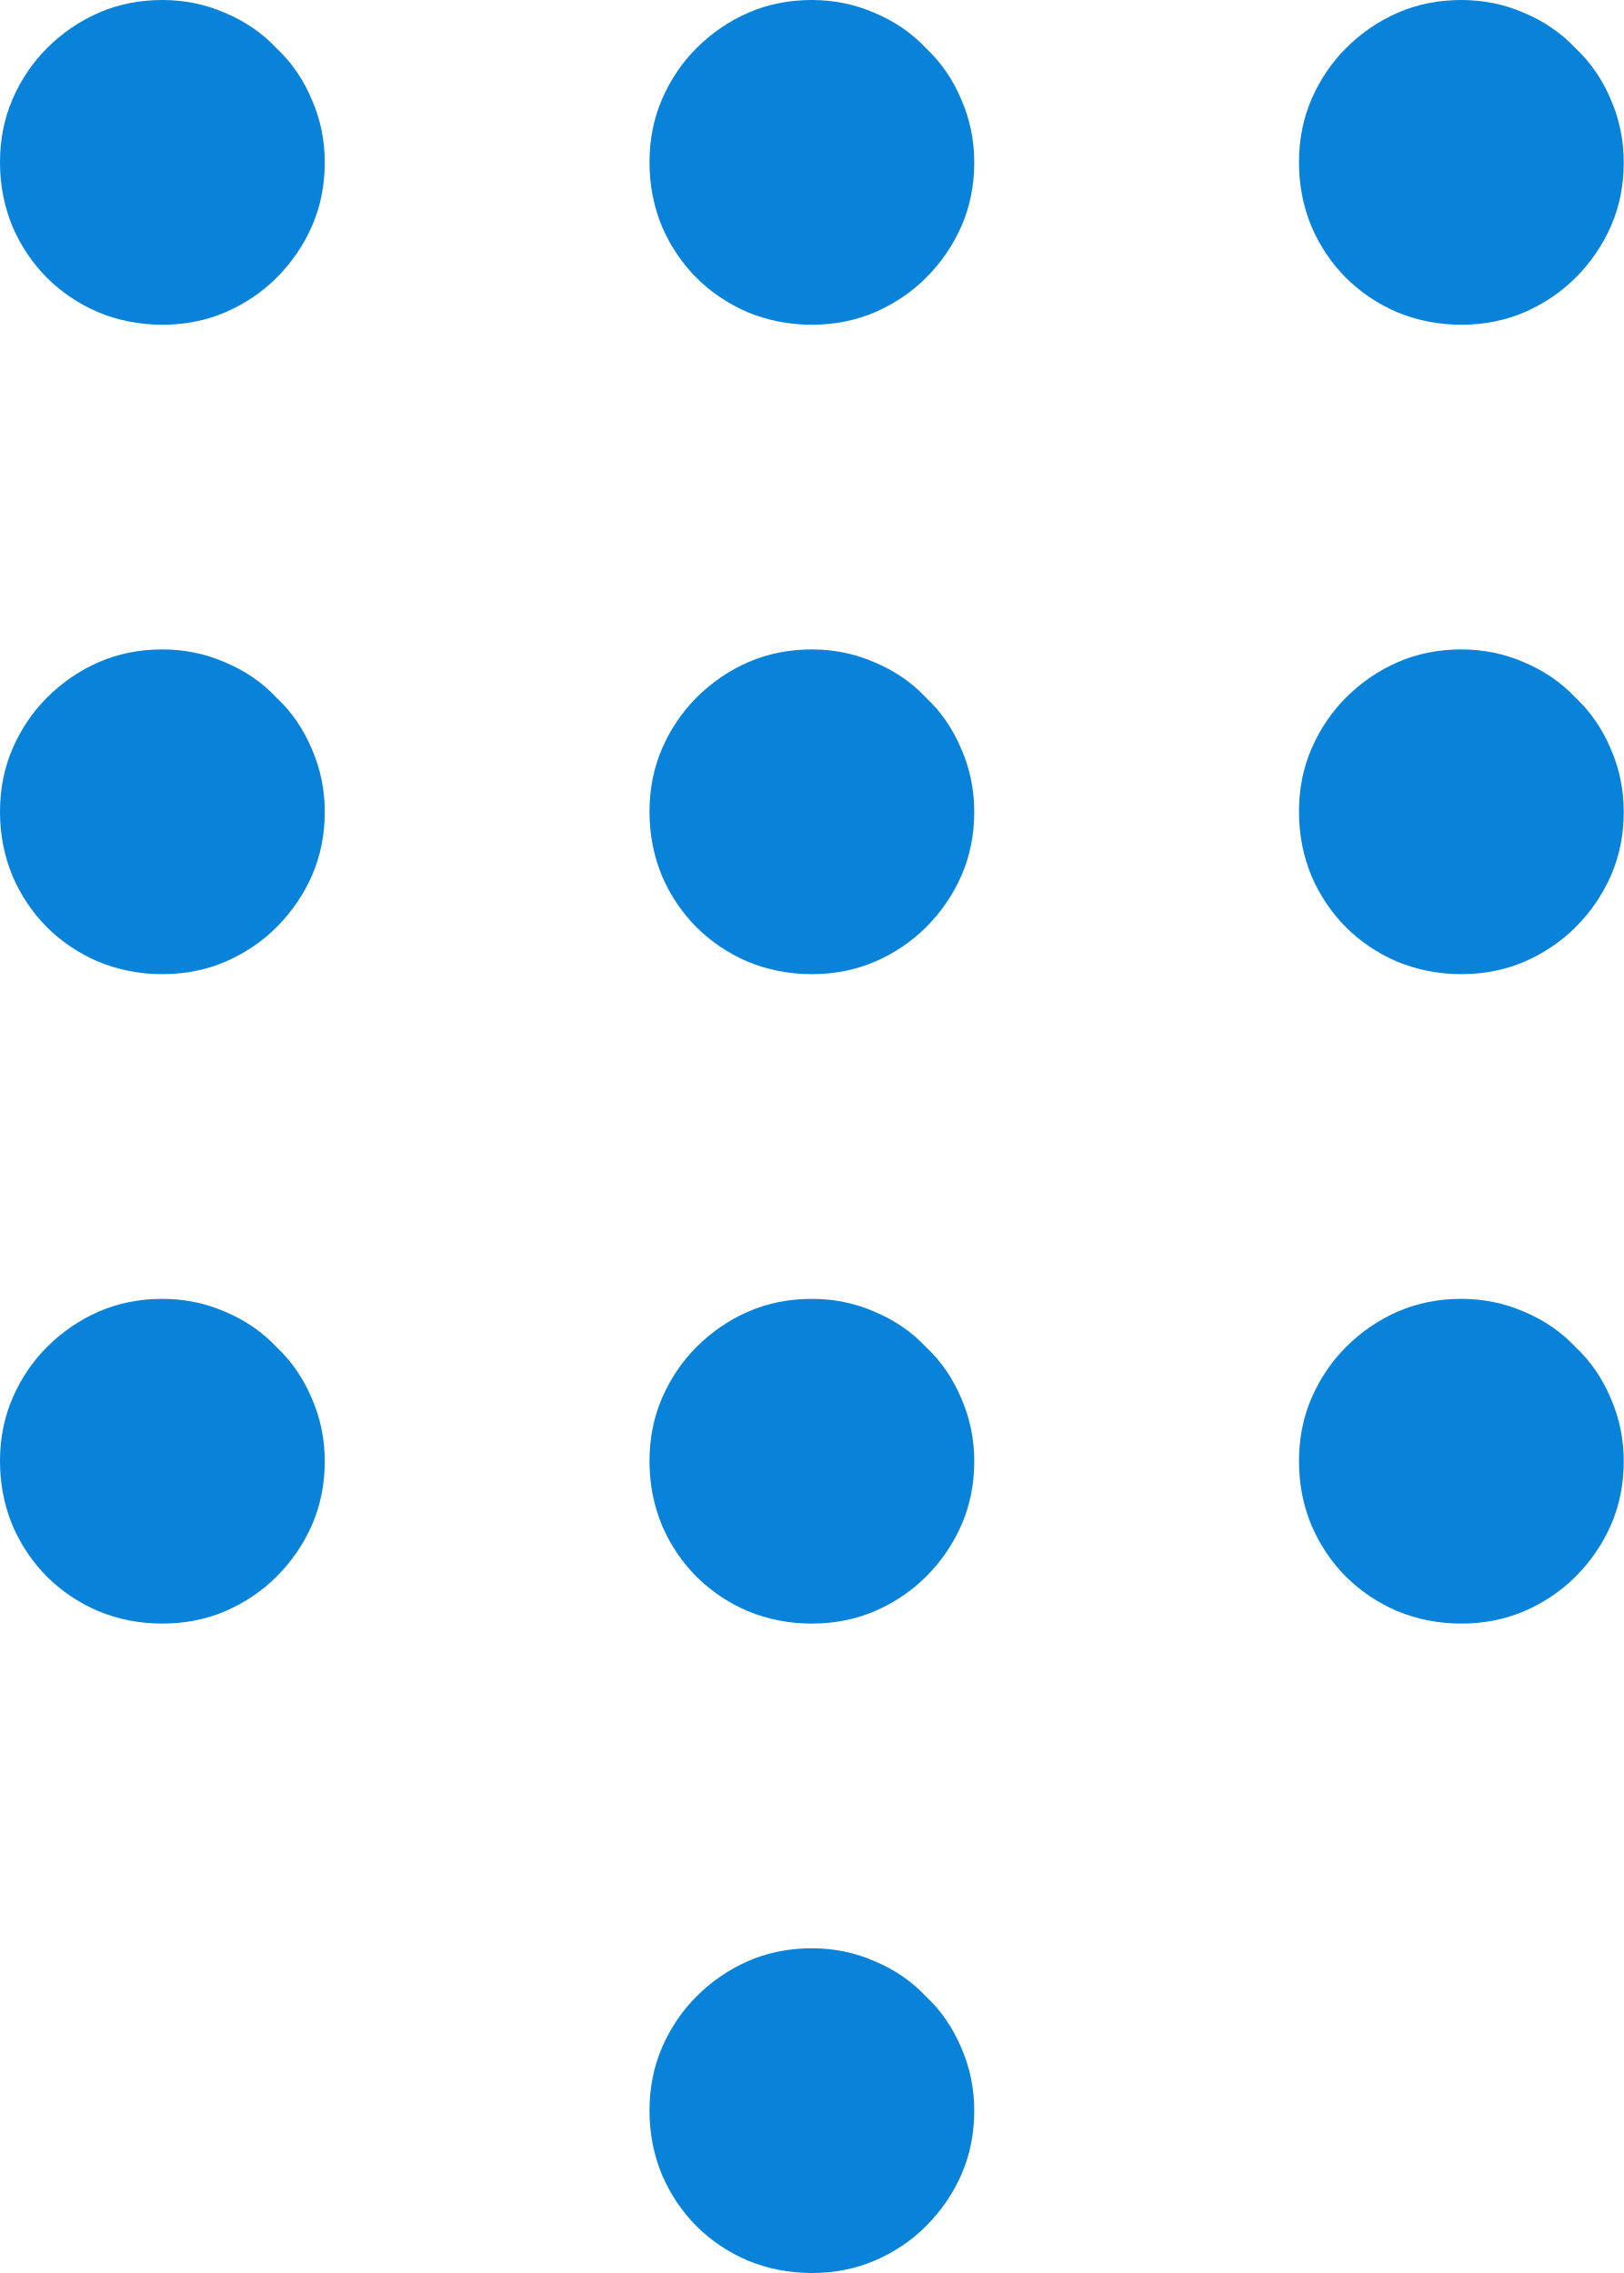
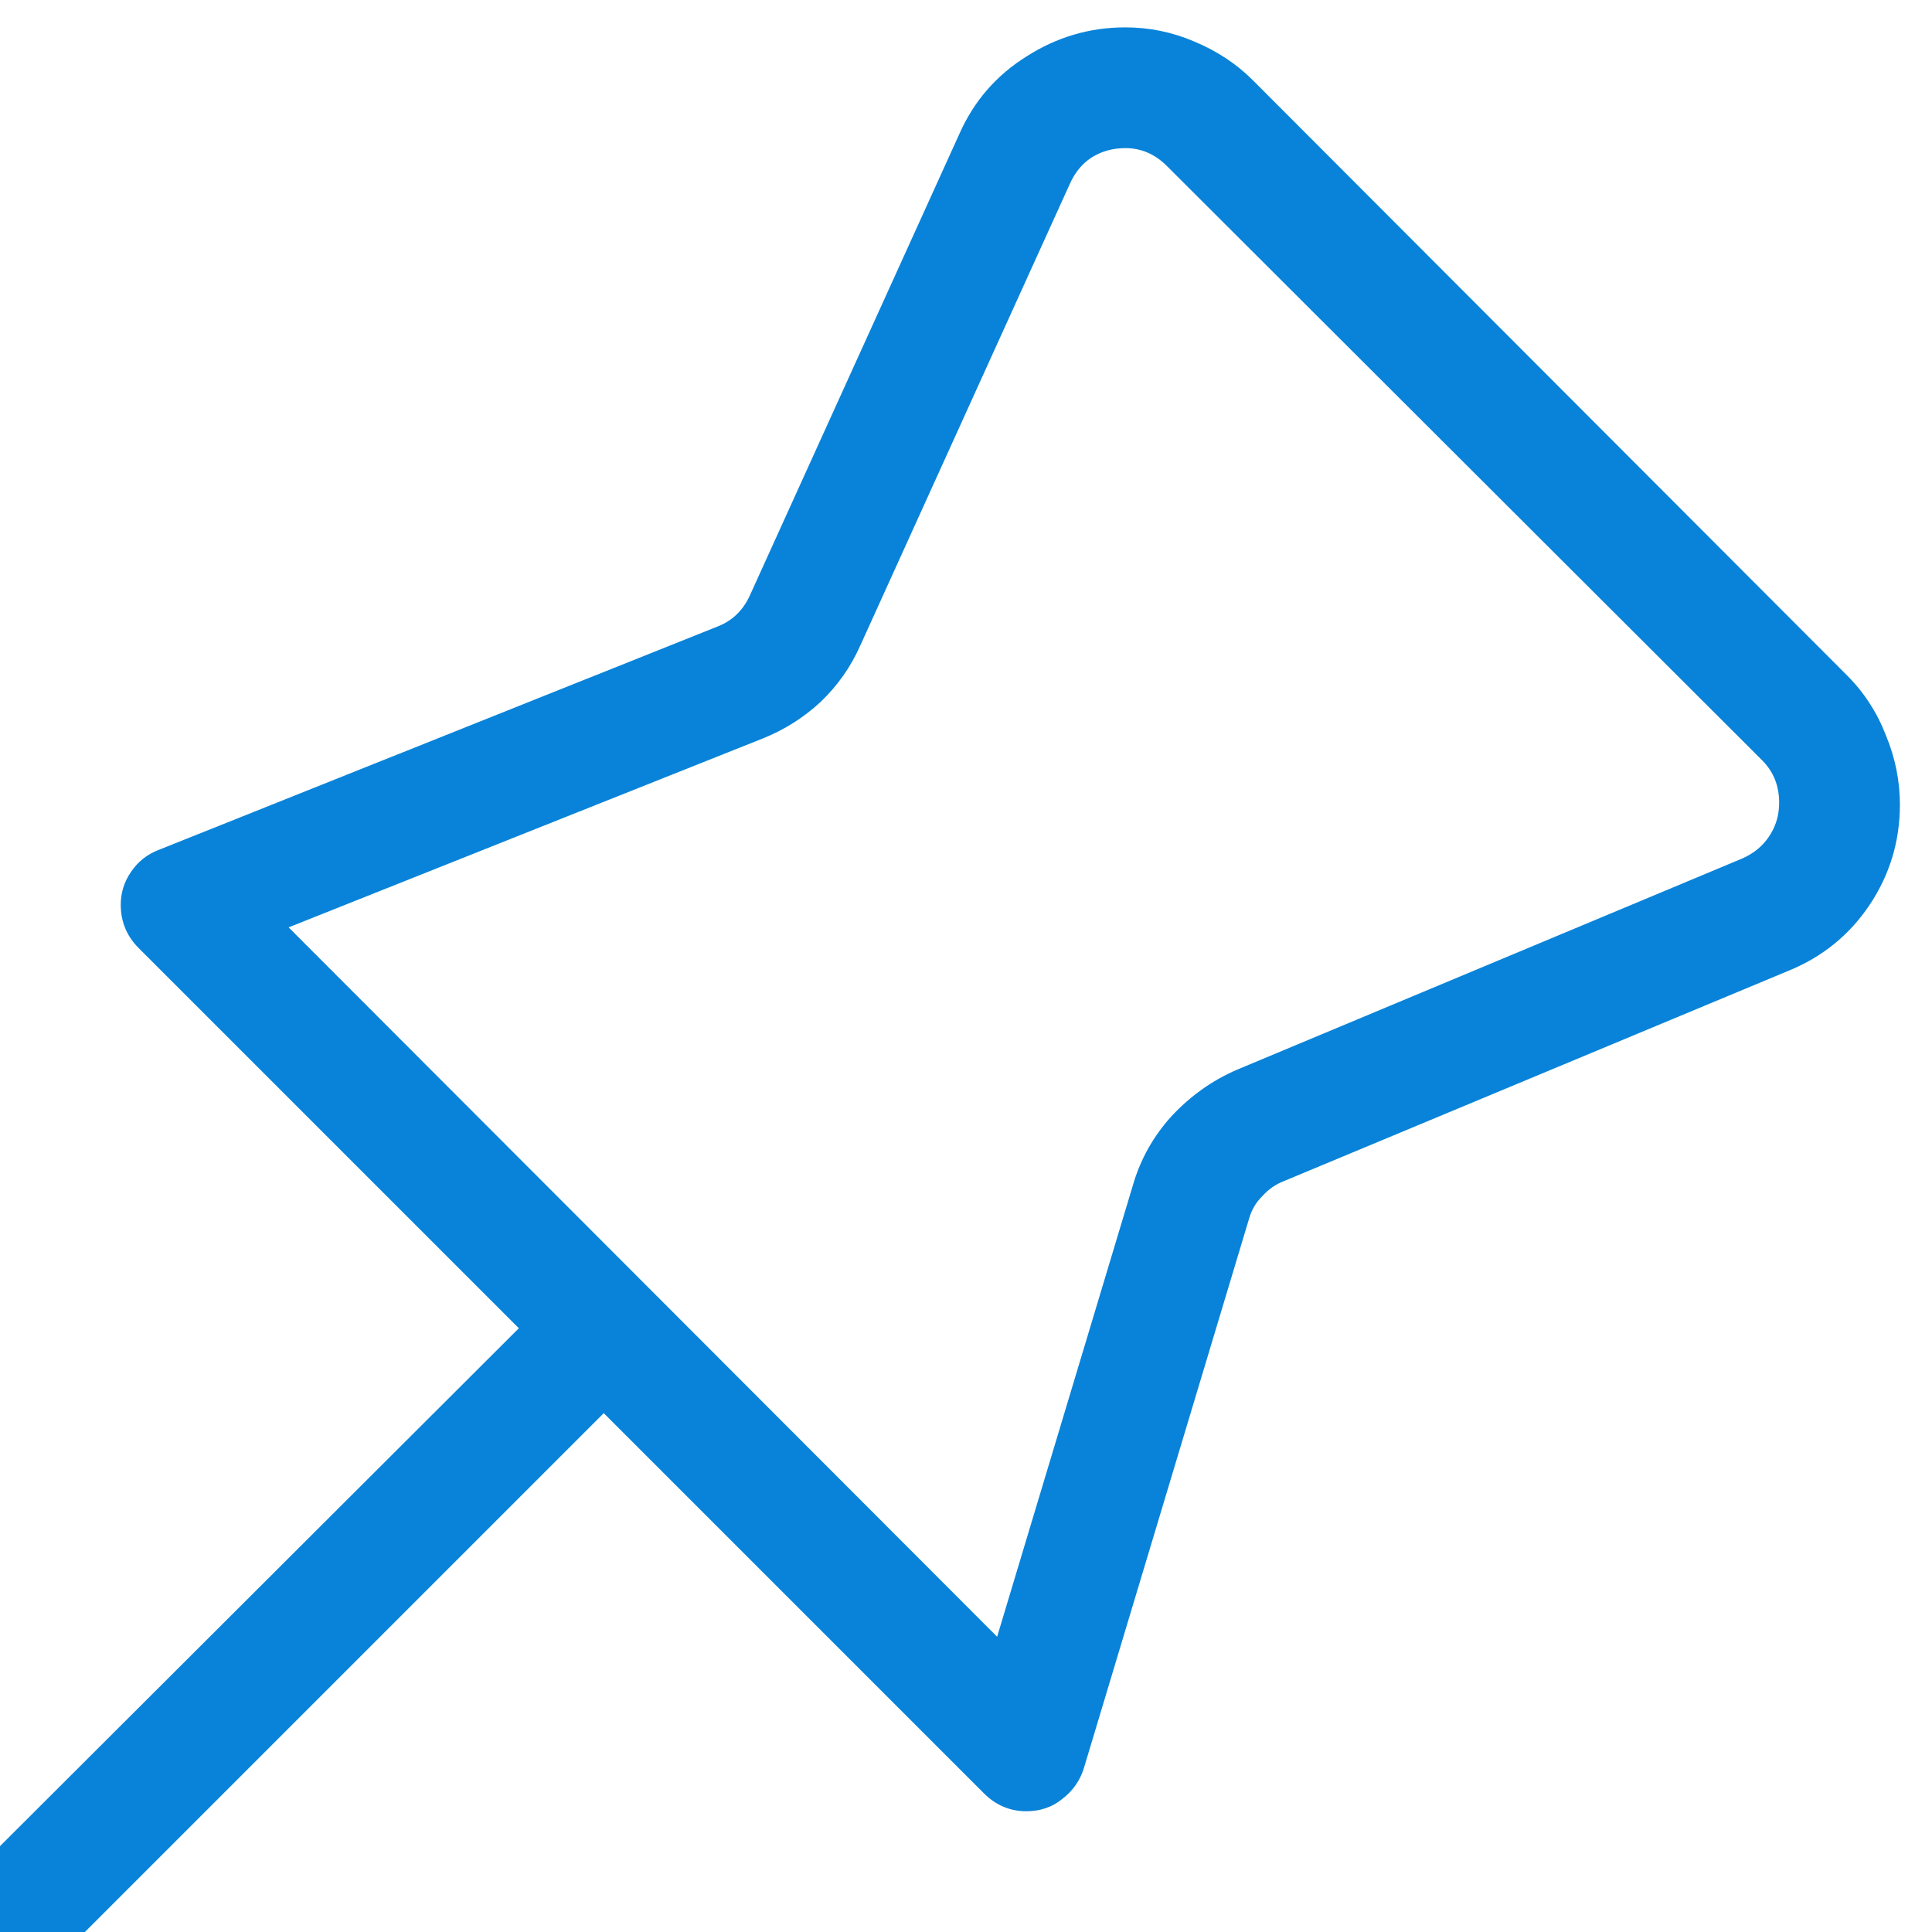
- <svg xmlns="http://www.w3.org/2000/svg" width="10" height="14" viewBox="0 0 10 14" fill="none">
-   <path d="M0 1C0 0.859 0.026 0.729 0.078 0.609C0.13 0.49 0.201 0.385 0.289 0.297C0.383 0.203 0.49 0.13 0.609 0.078C0.729 0.026 0.859 0 1 0C1.135 0 1.263 0.026 1.383 0.078C1.508 0.13 1.615 0.203 1.703 0.297C1.797 0.385 1.87 0.492 1.922 0.617C1.974 0.737 2 0.865 2 1C2 1.141 1.974 1.271 1.922 1.391C1.87 1.51 1.797 1.617 1.703 1.711C1.615 1.799 1.51 1.87 1.391 1.922C1.271 1.974 1.141 2 1 2C0.859 2 0.727 1.974 0.602 1.922C0.482 1.87 0.378 1.799 0.289 1.711C0.201 1.622 0.13 1.518 0.078 1.398C0.026 1.273 0 1.141 0 1ZM4 1C4 0.859 4.026 0.729 4.078 0.609C4.13 0.49 4.201 0.385 4.289 0.297C4.383 0.203 4.49 0.13 4.609 0.078C4.729 0.026 4.859 0 5 0C5.135 0 5.263 0.026 5.383 0.078C5.508 0.13 5.615 0.203 5.703 0.297C5.797 0.385 5.87 0.492 5.922 0.617C5.974 0.737 6 0.865 6 1C6 1.141 5.974 1.271 5.922 1.391C5.87 1.51 5.797 1.617 5.703 1.711C5.615 1.799 5.51 1.87 5.391 1.922C5.271 1.974 5.141 2 5 2C4.859 2 4.727 1.974 4.602 1.922C4.482 1.87 4.378 1.799 4.289 1.711C4.201 1.622 4.13 1.518 4.078 1.398C4.026 1.273 4 1.141 4 1ZM8 1C8 0.859 8.026 0.729 8.078 0.609C8.13 0.49 8.201 0.385 8.289 0.297C8.383 0.203 8.49 0.13 8.609 0.078C8.729 0.026 8.859 0 9 0C9.135 0 9.263 0.026 9.383 0.078C9.508 0.13 9.615 0.203 9.703 0.297C9.797 0.385 9.87 0.492 9.922 0.617C9.974 0.737 10 0.865 10 1C10 1.141 9.974 1.271 9.922 1.391C9.87 1.51 9.797 1.617 9.703 1.711C9.615 1.799 9.51 1.87 9.391 1.922C9.271 1.974 9.141 2 9 2C8.859 2 8.727 1.974 8.602 1.922C8.482 1.87 8.378 1.799 8.289 1.711C8.201 1.622 8.13 1.518 8.078 1.398C8.026 1.273 8 1.141 8 1ZM0 5C0 4.859 0.026 4.729 0.078 4.609C0.13 4.49 0.201 4.385 0.289 4.297C0.383 4.203 0.49 4.13 0.609 4.078C0.729 4.026 0.859 4 1 4C1.135 4 1.263 4.026 1.383 4.078C1.508 4.13 1.615 4.203 1.703 4.297C1.797 4.385 1.87 4.492 1.922 4.617C1.974 4.737 2 4.865 2 5C2 5.141 1.974 5.271 1.922 5.391C1.87 5.51 1.797 5.617 1.703 5.711C1.615 5.799 1.51 5.87 1.391 5.922C1.271 5.974 1.141 6 1 6C0.859 6 0.727 5.974 0.602 5.922C0.482 5.87 0.378 5.799 0.289 5.711C0.201 5.622 0.13 5.518 0.078 5.398C0.026 5.273 0 5.141 0 5ZM4 5C4 4.859 4.026 4.729 4.078 4.609C4.13 4.49 4.201 4.385 4.289 4.297C4.383 4.203 4.49 4.13 4.609 4.078C4.729 4.026 4.859 4 5 4C5.135 4 5.263 4.026 5.383 4.078C5.508 4.13 5.615 4.203 5.703 4.297C5.797 4.385 5.87 4.492 5.922 4.617C5.974 4.737 6 4.865 6 5C6 5.141 5.974 5.271 5.922 5.391C5.87 5.51 5.797 5.617 5.703 5.711C5.615 5.799 5.51 5.87 5.391 5.922C5.271 5.974 5.141 6 5 6C4.859 6 4.727 5.974 4.602 5.922C4.482 5.87 4.378 5.799 4.289 5.711C4.201 5.622 4.13 5.518 4.078 5.398C4.026 5.273 4 5.141 4 5ZM8 5C8 4.859 8.026 4.729 8.078 4.609C8.13 4.49 8.201 4.385 8.289 4.297C8.383 4.203 8.49 4.13 8.609 4.078C8.729 4.026 8.859 4 9 4C9.135 4 9.263 4.026 9.383 4.078C9.508 4.13 9.615 4.203 9.703 4.297C9.797 4.385 9.87 4.492 9.922 4.617C9.974 4.737 10 4.865 10 5C10 5.141 9.974 5.271 9.922 5.391C9.87 5.51 9.797 5.617 9.703 5.711C9.615 5.799 9.51 5.87 9.391 5.922C9.271 5.974 9.141 6 9 6C8.859 6 8.727 5.974 8.602 5.922C8.482 5.87 8.378 5.799 8.289 5.711C8.201 5.622 8.13 5.518 8.078 5.398C8.026 5.273 8 5.141 8 5ZM0 9C0 8.859 0.026 8.729 0.078 8.609C0.13 8.49 0.201 8.385 0.289 8.297C0.383 8.203 0.49 8.13 0.609 8.078C0.729 8.026 0.859 8 1 8C1.135 8 1.263 8.026 1.383 8.078C1.508 8.13 1.615 8.203 1.703 8.297C1.797 8.385 1.87 8.492 1.922 8.617C1.974 8.737 2 8.865 2 9C2 9.141 1.974 9.271 1.922 9.391C1.87 9.51 1.797 9.617 1.703 9.711C1.615 9.799 1.51 9.87 1.391 9.922C1.271 9.974 1.141 10 1 10C0.859 10 0.727 9.974 0.602 9.922C0.482 9.87 0.378 9.799 0.289 9.711C0.201 9.622 0.13 9.518 0.078 9.398C0.026 9.273 0 9.141 0 9ZM4 9C4 8.859 4.026 8.729 4.078 8.609C4.13 8.49 4.201 8.385 4.289 8.297C4.383 8.203 4.49 8.13 4.609 8.078C4.729 8.026 4.859 8 5 8C5.135 8 5.263 8.026 5.383 8.078C5.508 8.13 5.615 8.203 5.703 8.297C5.797 8.385 5.87 8.492 5.922 8.617C5.974 8.737 6 8.865 6 9C6 9.141 5.974 9.271 5.922 9.391C5.87 9.51 5.797 9.617 5.703 9.711C5.615 9.799 5.51 9.87 5.391 9.922C5.271 9.974 5.141 10 5 10C4.859 10 4.727 9.974 4.602 9.922C4.482 9.87 4.378 9.799 4.289 9.711C4.201 9.622 4.13 9.518 4.078 9.398C4.026 9.273 4 9.141 4 9ZM8 9C8 8.859 8.026 8.729 8.078 8.609C8.13 8.49 8.201 8.385 8.289 8.297C8.383 8.203 8.49 8.13 8.609 8.078C8.729 8.026 8.859 8 9 8C9.135 8 9.263 8.026 9.383 8.078C9.508 8.13 9.615 8.203 9.703 8.297C9.797 8.385 9.87 8.492 9.922 8.617C9.974 8.737 10 8.865 10 9C10 9.141 9.974 9.271 9.922 9.391C9.87 9.51 9.797 9.617 9.703 9.711C9.615 9.799 9.51 9.87 9.391 9.922C9.271 9.974 9.141 10 9 10C8.859 10 8.727 9.974 8.602 9.922C8.482 9.87 8.378 9.799 8.289 9.711C8.201 9.622 8.13 9.518 8.078 9.398C8.026 9.273 8 9.141 8 9ZM4 13C4 12.859 4.026 12.729 4.078 12.609C4.13 12.49 4.201 12.385 4.289 12.297C4.383 12.203 4.49 12.13 4.609 12.078C4.729 12.026 4.859 12 5 12C5.135 12 5.263 12.026 5.383 12.078C5.508 12.13 5.615 12.203 5.703 12.297C5.797 12.385 5.87 12.492 5.922 12.617C5.974 12.737 6 12.865 6 13C6 13.141 5.974 13.271 5.922 13.391C5.87 13.51 5.797 13.617 5.703 13.711C5.615 13.8 5.51 13.87 5.391 13.922C5.271 13.974 5.141 14 5 14C4.859 14 4.727 13.974 4.602 13.922C4.482 13.87 4.378 13.8 4.289 13.711C4.201 13.622 4.13 13.518 4.078 13.398C4.026 13.273 4 13.141 4 13Z" fill="#0883D9" />
+ <svg xmlns="http://www.w3.org/2000/svg" width="18" height="18" viewBox="0 0 18 18" fill="none">
+   <path d="M17.701 7.497C17.701 7.837 17.607 8.147 17.42 8.429C17.232 8.71 16.98 8.915 16.664 9.044L11.962 11.004C11.886 11.033 11.818 11.08 11.76 11.145C11.701 11.203 11.66 11.273 11.637 11.355L10.099 16.471C10.063 16.588 9.996 16.685 9.896 16.761C9.803 16.837 9.691 16.875 9.562 16.875C9.41 16.875 9.278 16.819 9.167 16.708L5.625 13.166L0.791 18H0V17.2L4.834 12.375L1.292 8.833C1.181 8.722 1.125 8.587 1.125 8.429C1.125 8.317 1.157 8.215 1.222 8.121C1.286 8.027 1.371 7.96 1.477 7.919L6.688 5.836C6.823 5.783 6.923 5.687 6.987 5.546L8.938 1.248C9.073 0.943 9.281 0.703 9.562 0.527C9.844 0.346 10.151 0.255 10.485 0.255C10.708 0.255 10.922 0.299 11.127 0.387C11.338 0.475 11.52 0.595 11.672 0.747L17.209 6.293C17.367 6.451 17.487 6.636 17.569 6.847C17.657 7.058 17.701 7.274 17.701 7.497ZM10.485 1.38C10.368 1.38 10.263 1.409 10.169 1.468C10.081 1.526 10.014 1.608 9.967 1.714L8.016 6.012C7.928 6.211 7.805 6.387 7.646 6.539C7.488 6.686 7.307 6.8 7.102 6.882L2.689 8.64L9.29 15.249L10.556 11.039C10.626 10.799 10.746 10.585 10.916 10.398C11.092 10.21 11.294 10.066 11.523 9.967L16.233 7.998C16.339 7.951 16.421 7.884 16.48 7.796C16.544 7.702 16.576 7.597 16.576 7.479C16.576 7.321 16.523 7.189 16.418 7.084L10.872 1.547C10.761 1.436 10.632 1.38 10.485 1.38Z" fill="#0883D9" />
</svg>
